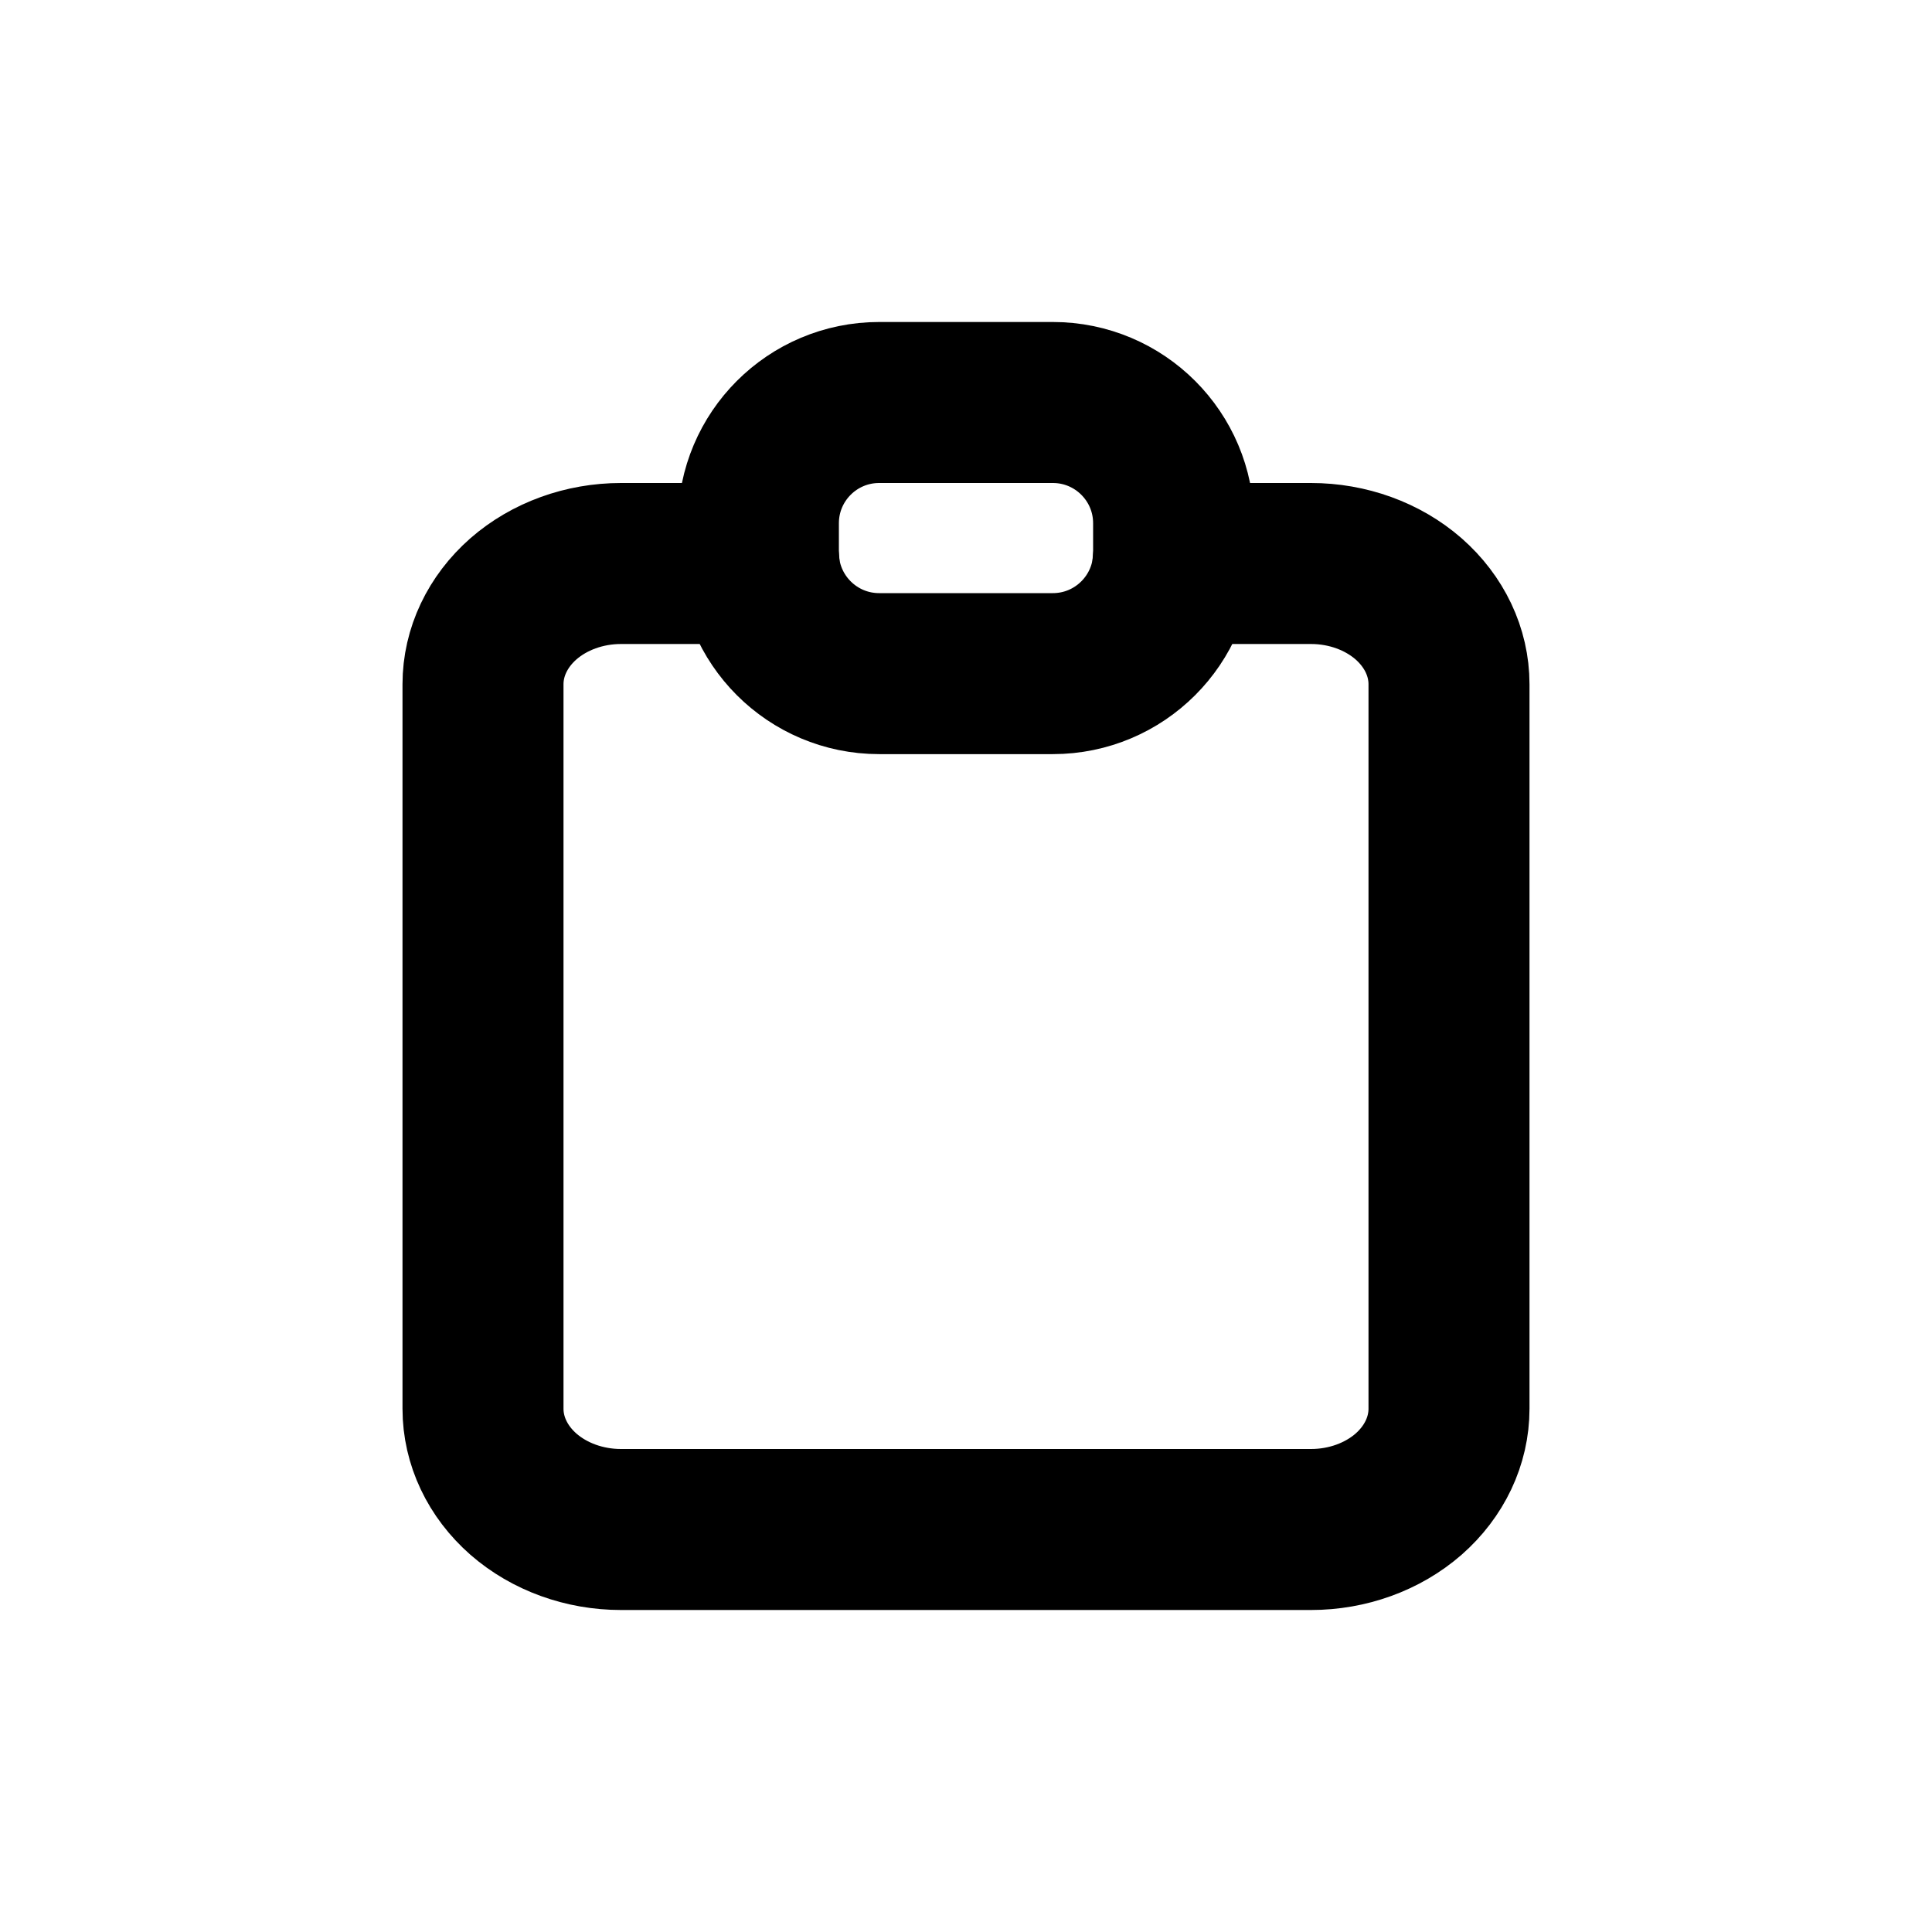
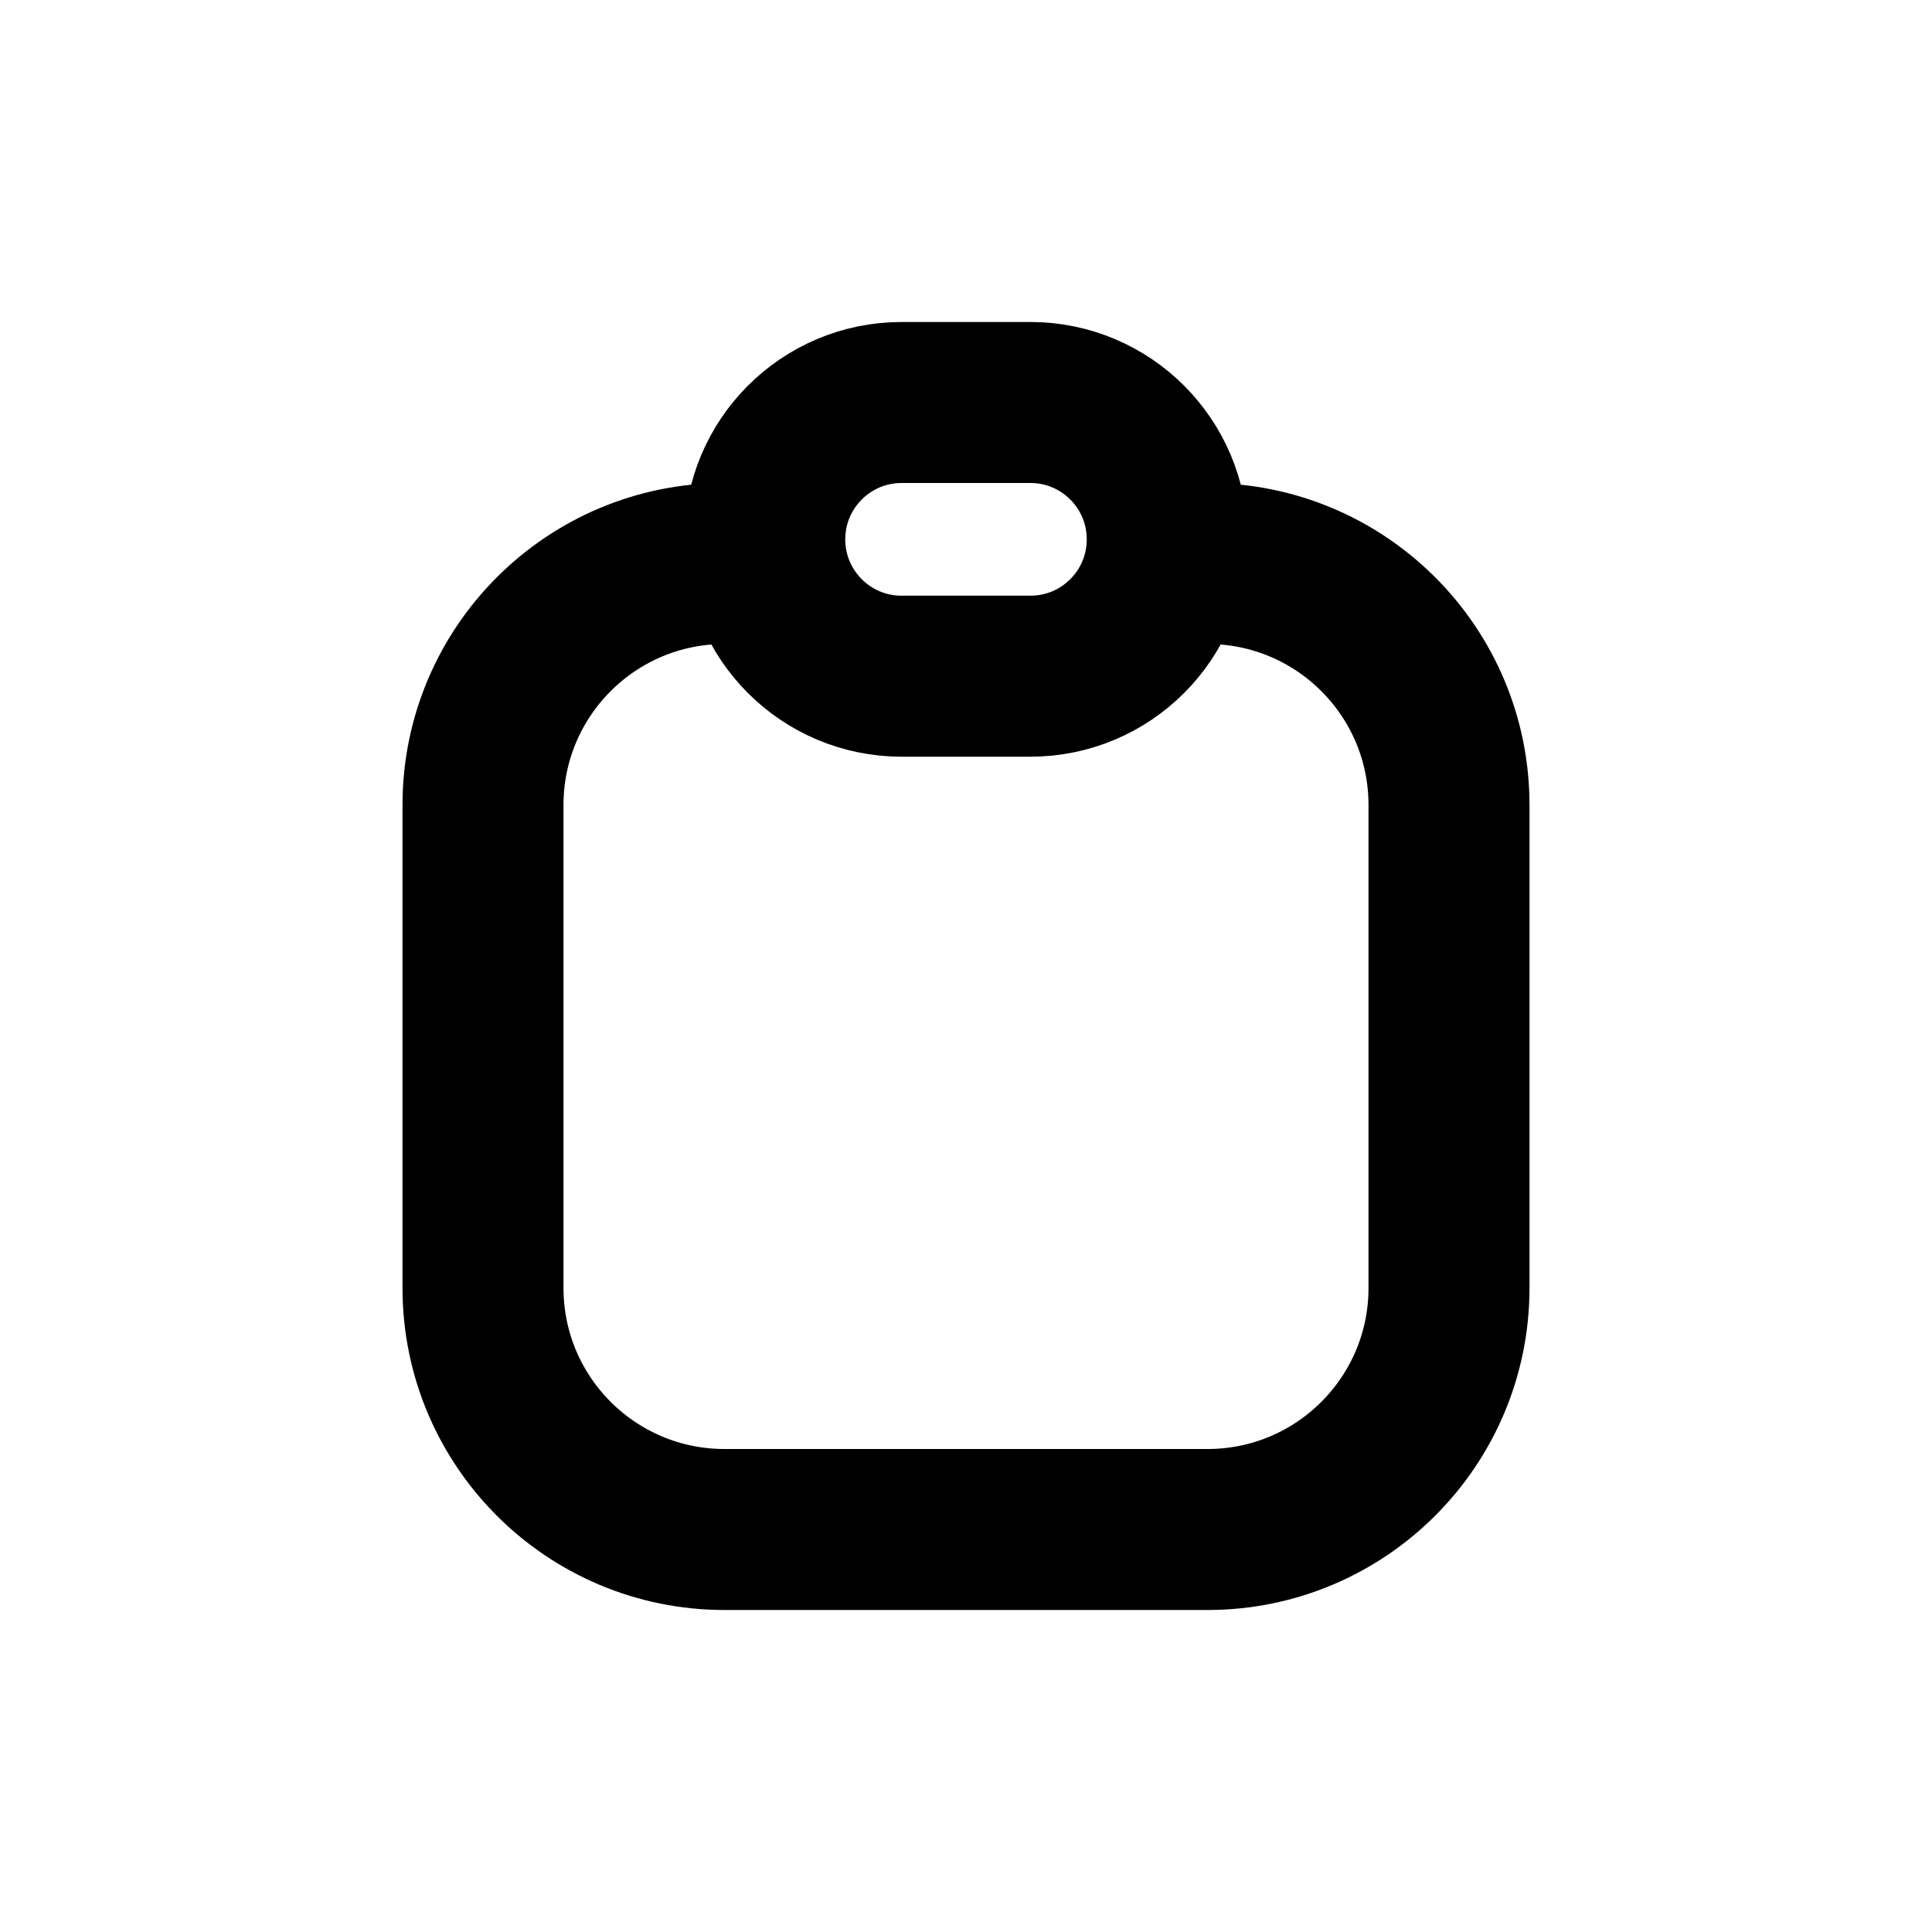
<svg xmlns="http://www.w3.org/2000/svg" width="24" height="24" viewBox="0 0 24 24" fill="none">
-   <path d="M9.429 7H7.714C7.26 7 6.824 7.158 6.502 7.439C6.181 7.721 6 8.102 6 8.5V17.5C6 17.898 6.181 18.279 6.502 18.561C6.824 18.842 7.26 19 7.714 19H16.286C16.74 19 17.176 18.842 17.498 18.561C17.819 18.279 18 17.898 18 17.5V8.5C18 8.102 17.819 7.721 17.498 7.439C17.176 7.158 16.74 7 16.286 7H14.571" stroke="black" stroke-width="2" stroke-linecap="round" stroke-linejoin="round" />
-   <rect x="9.421" y="5" width="5.158" height="3.368" rx="1.5" stroke="black" stroke-width="2" />
+   <path d="M9.5 7H9A3 3 0 0 0 6 10V16A3 3 0 0 0 9 19H15A3 3 0 0 0 18 16V10A3 3 0 0 0 15 7" stroke="black" stroke-width="2" stroke-linecap="round" stroke-linejoin="round" />
+   <rect x="9.5" y="5" width="5" height="3.4" rx="1.7" stroke="black" stroke-width="2" />
</svg>
